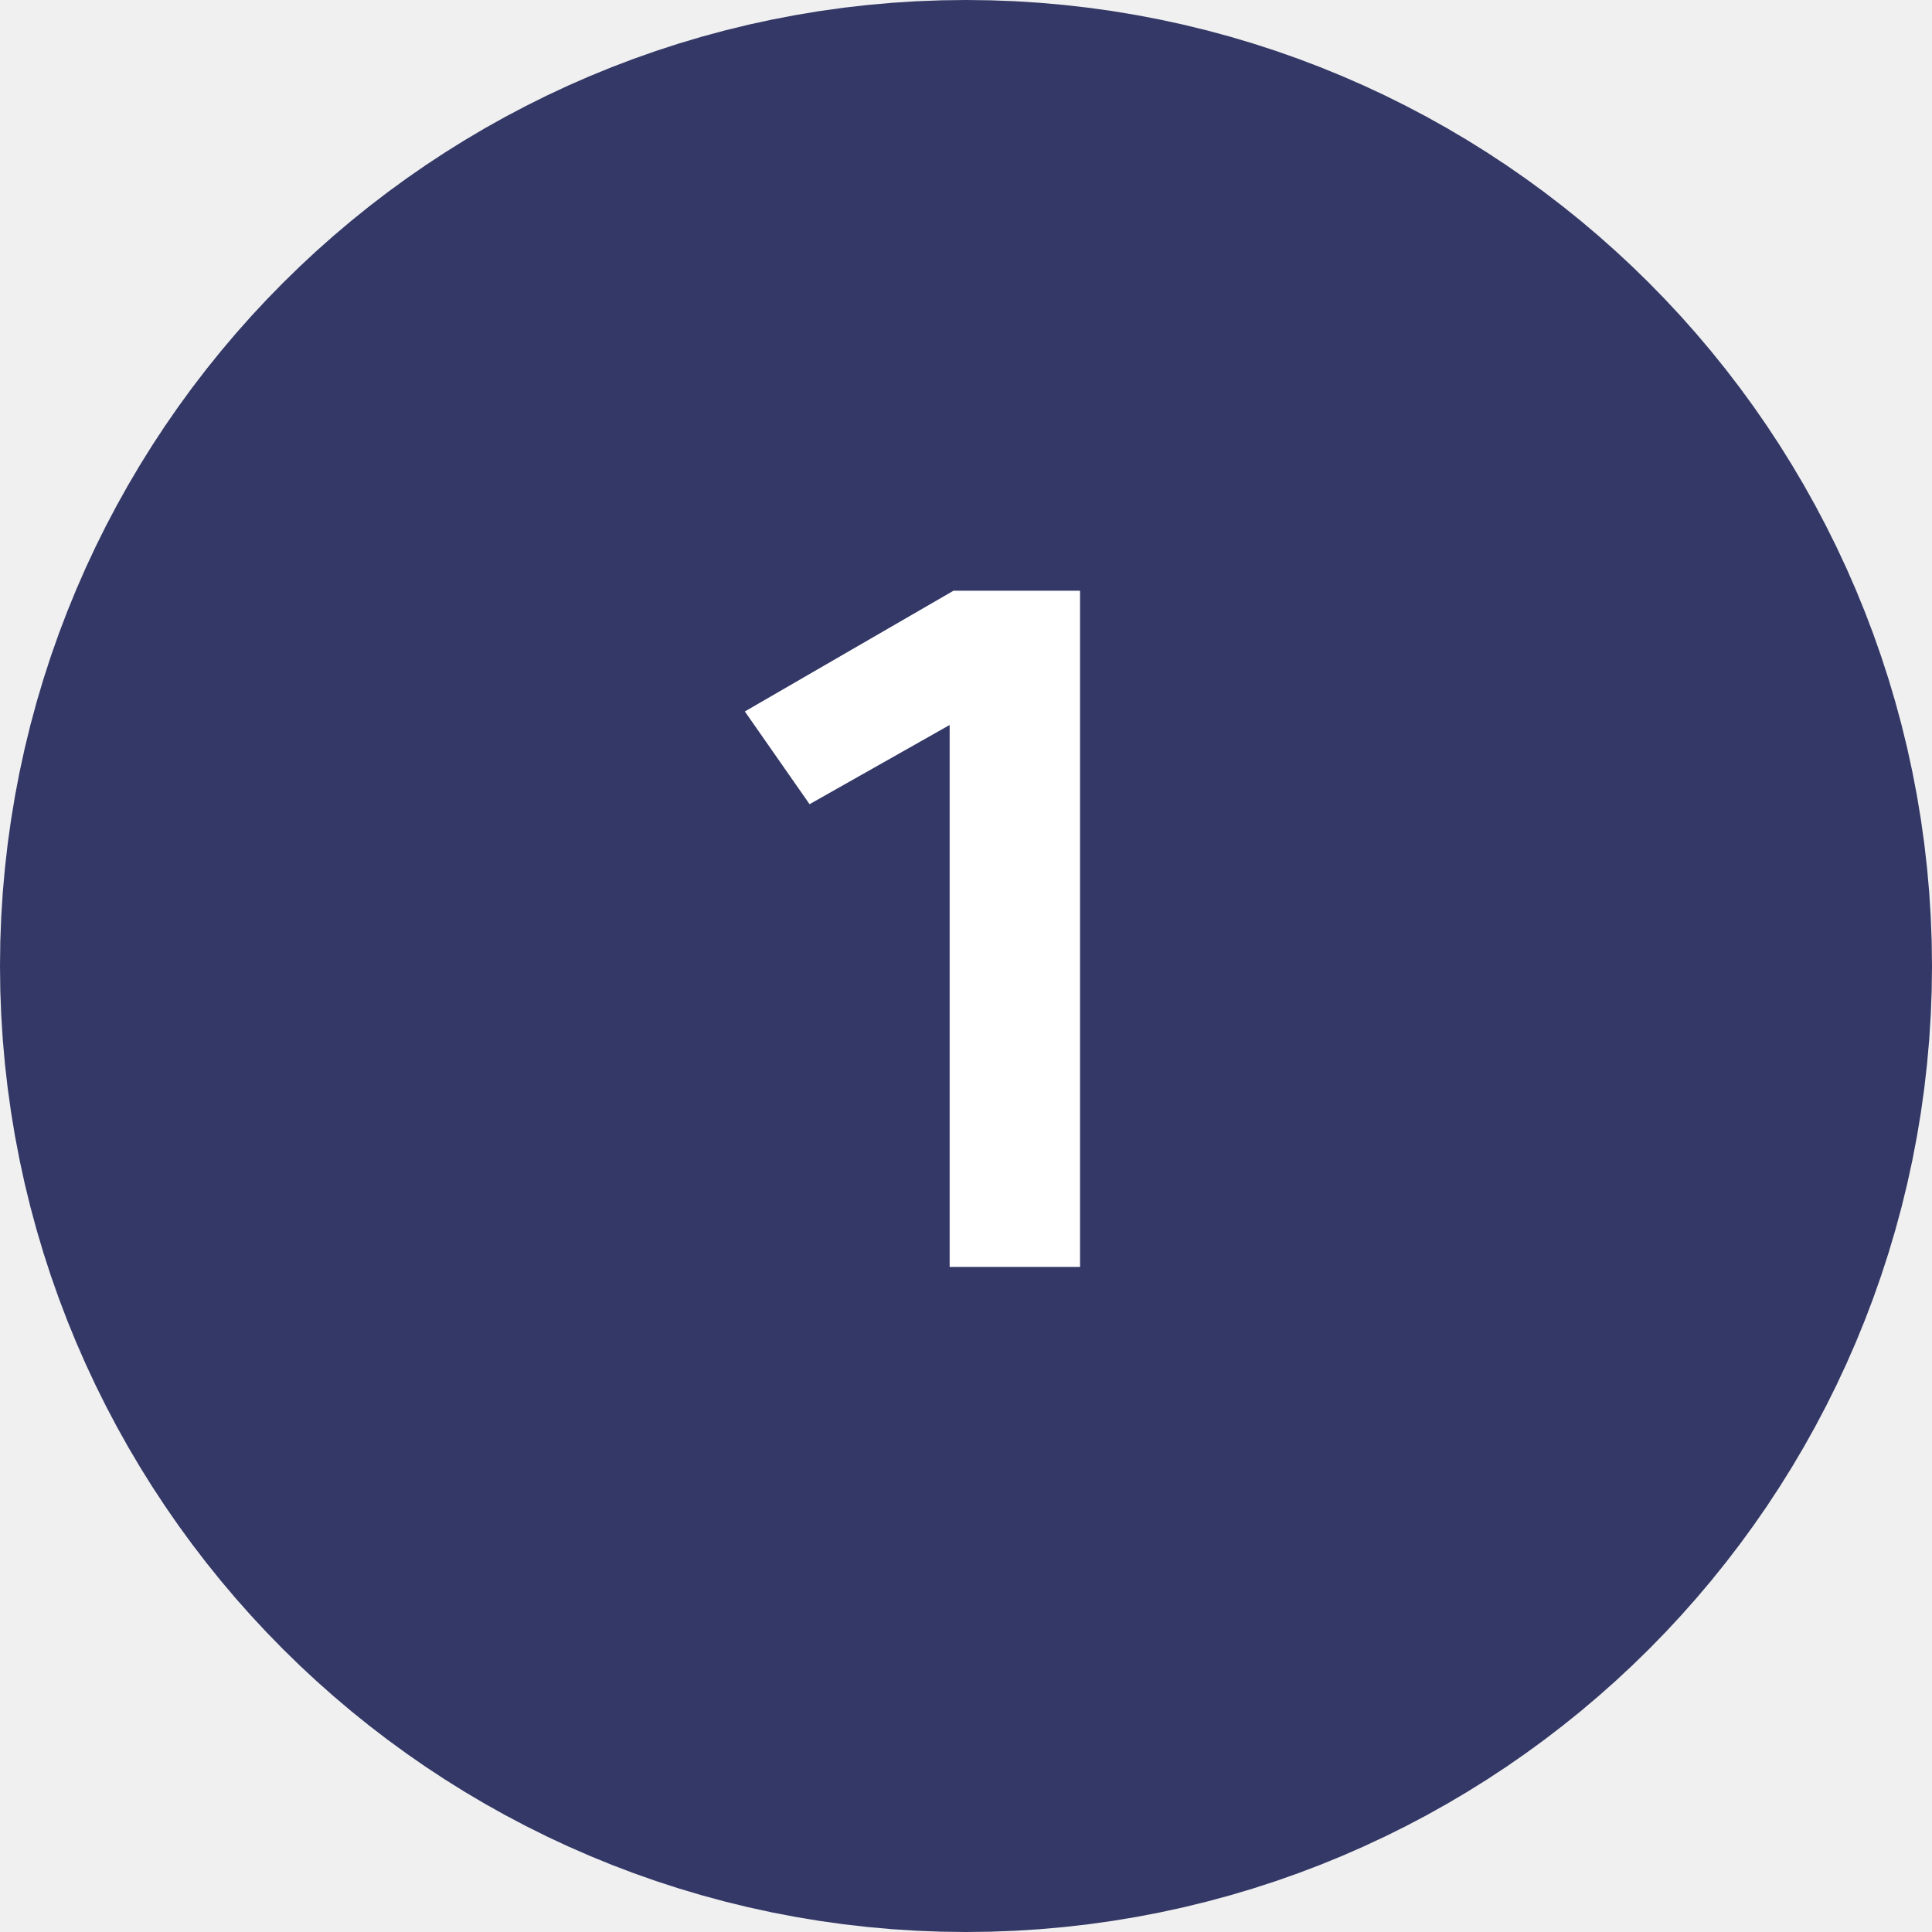
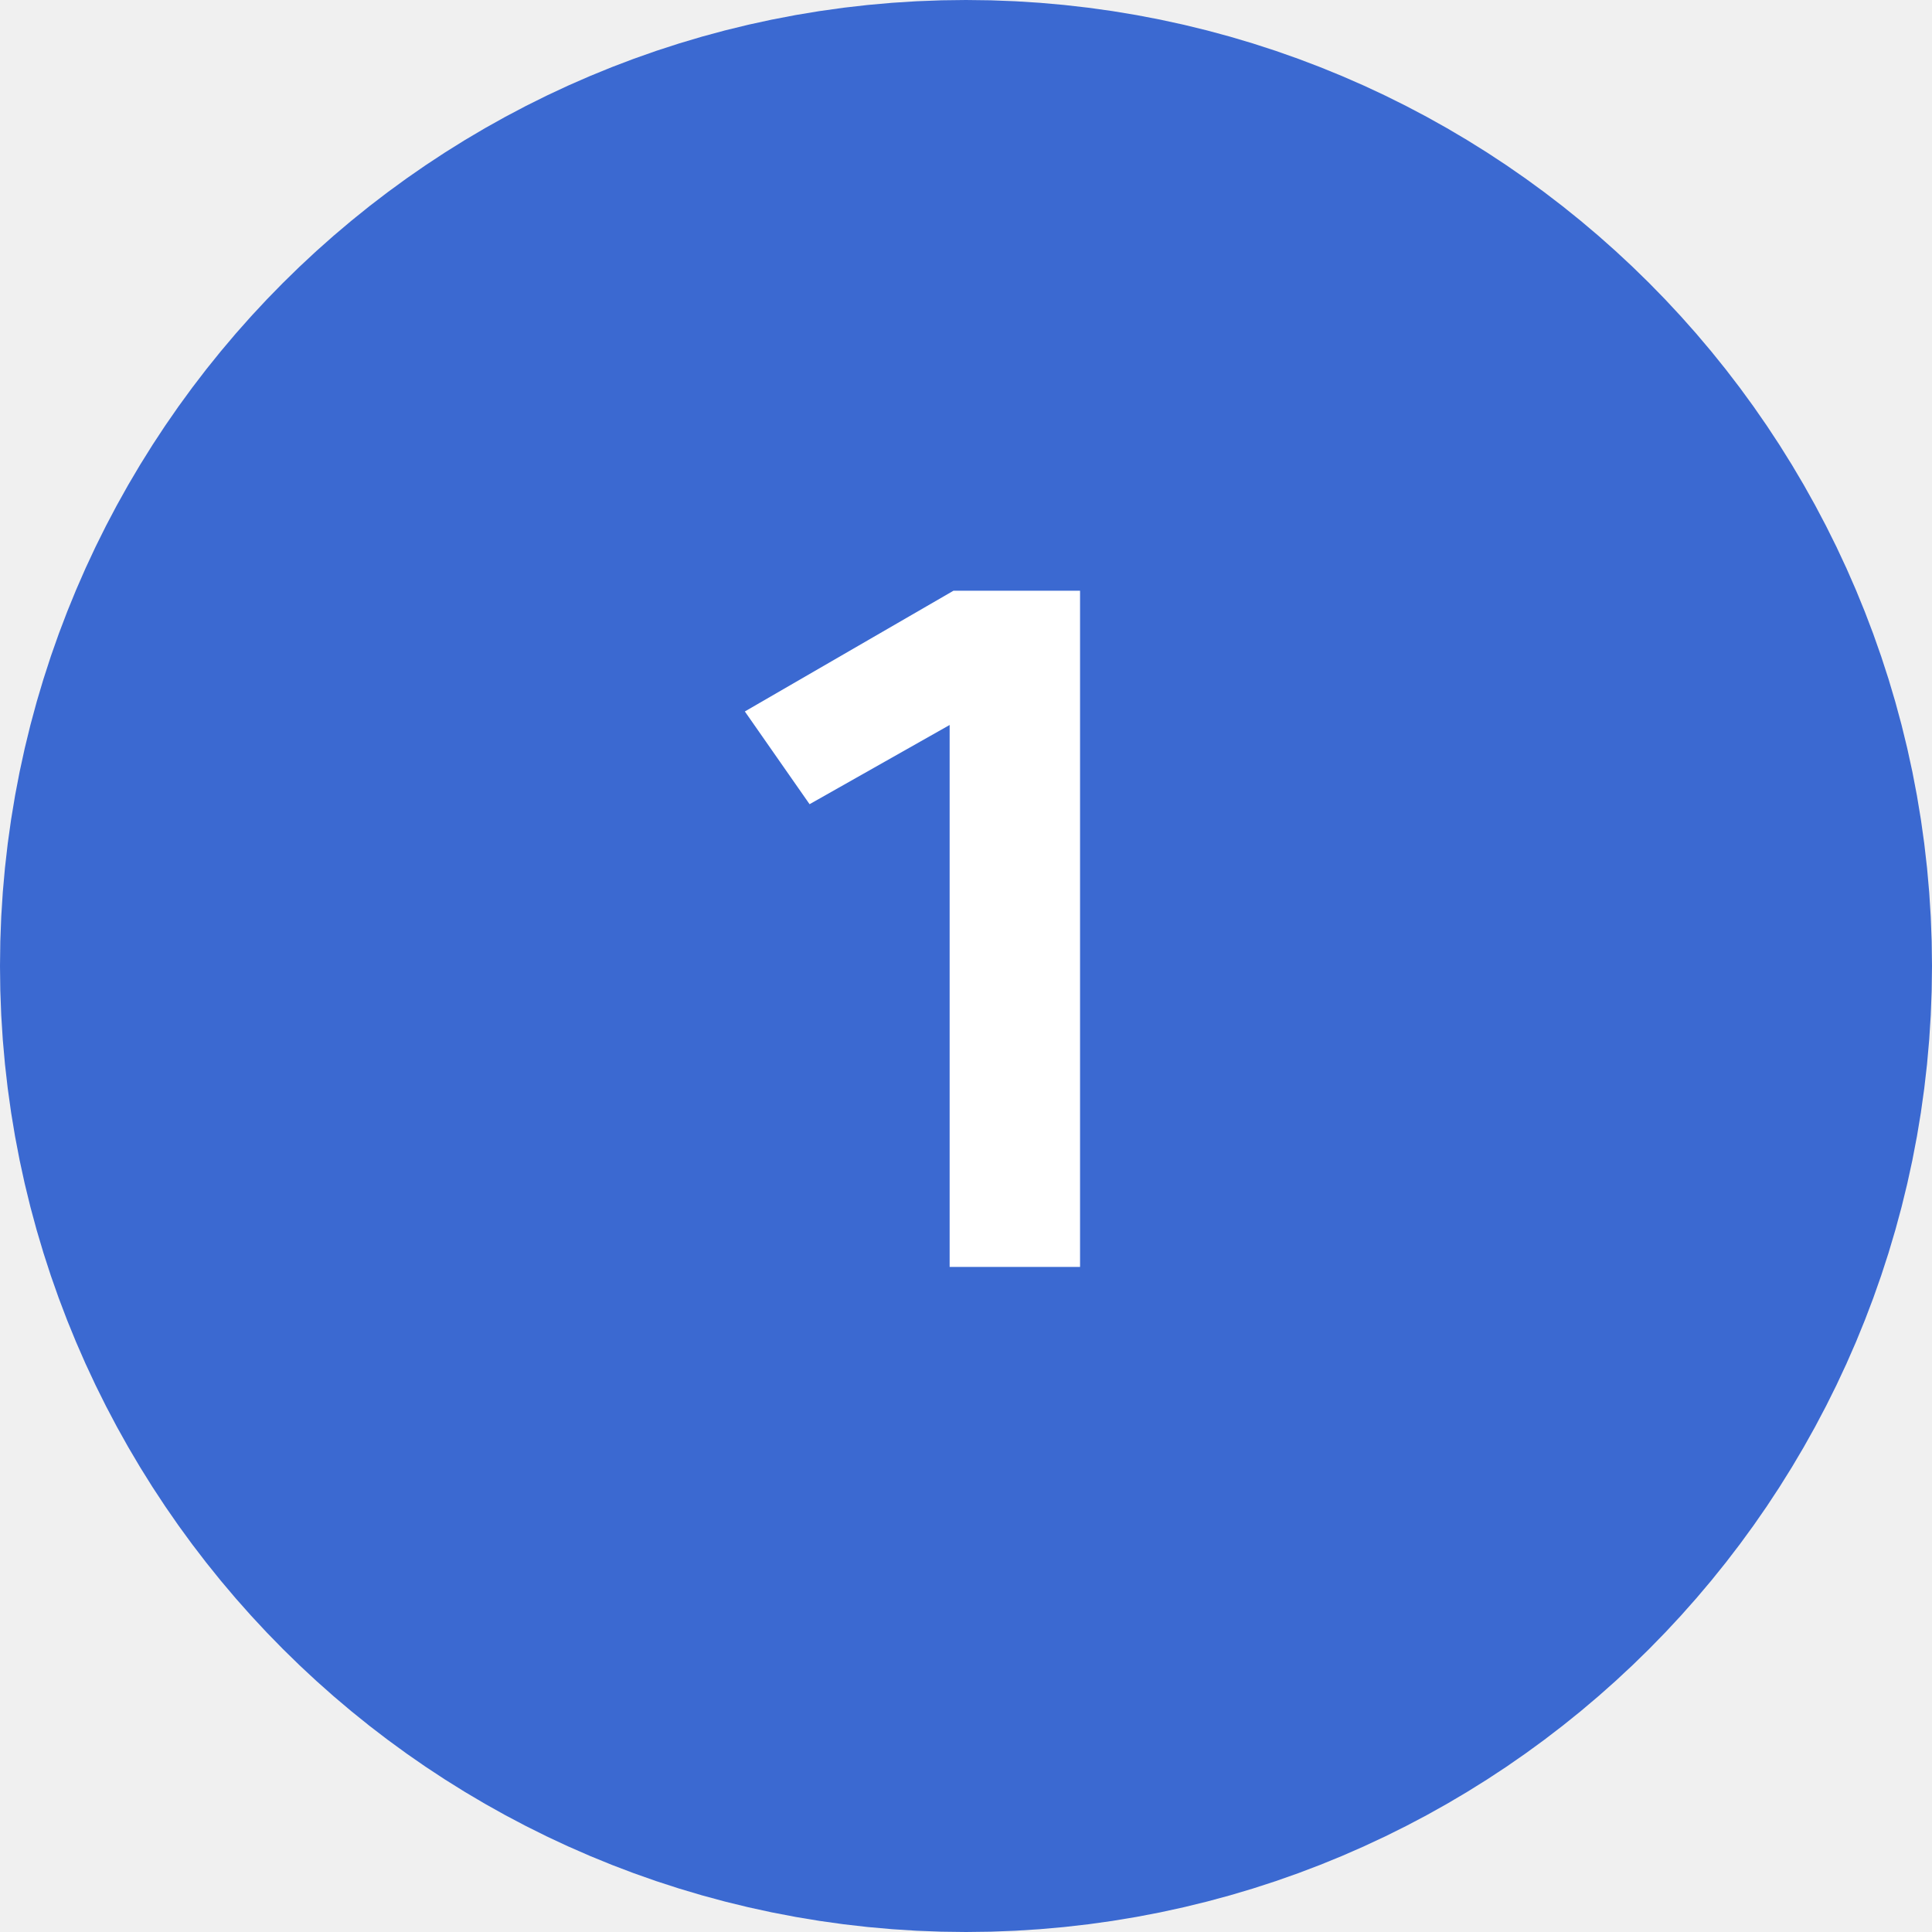
- <svg xmlns="http://www.w3.org/2000/svg" width="32" height="32" viewBox="0 0 32 32" stroke="#333866" fill="white">
+ <svg xmlns="http://www.w3.org/2000/svg" width="32" height="32" viewBox="0 0 32 32" stroke="#3B69D1" fill="white">
  <circle cx="16" cy="16" r="8" stroke-width="16" stroke="inherit" fill="none" />
  <path d="M15.729 20.984H17.889V9.784H15.793L12.337 11.784L13.409 13.32L15.729 12.008V20.984Z" stroke="none" fill="inherit" />
</svg>
